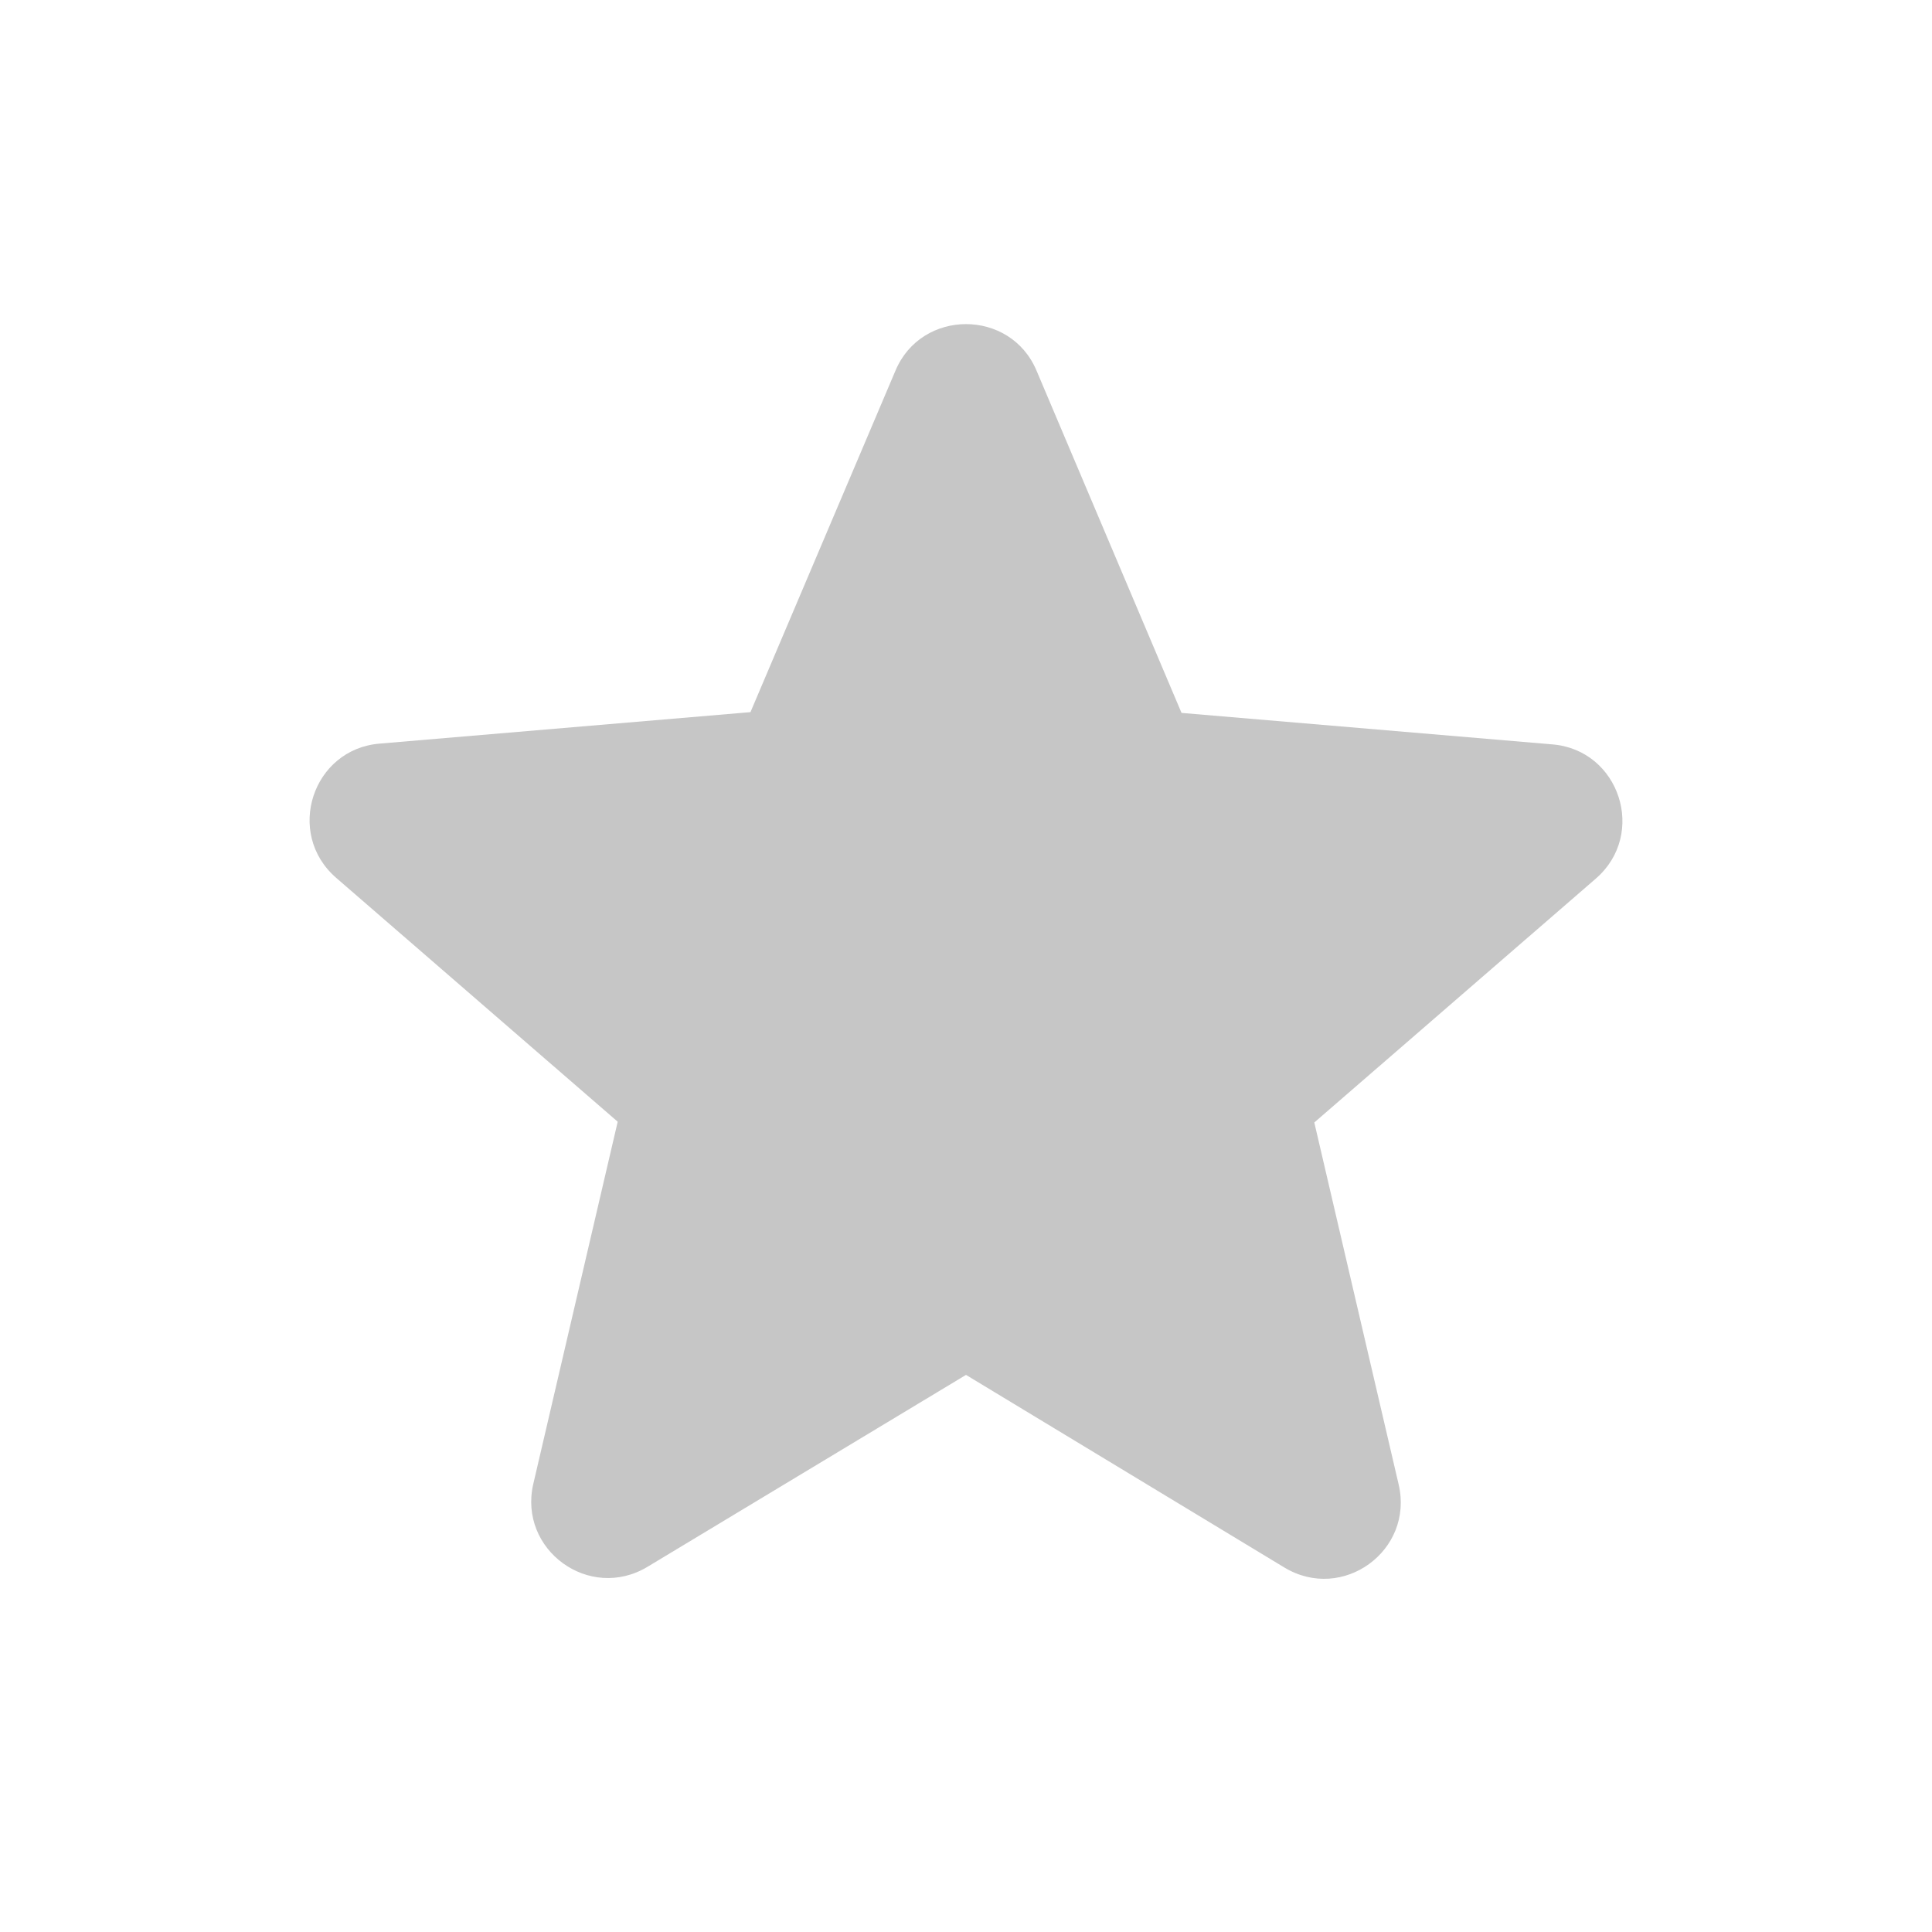
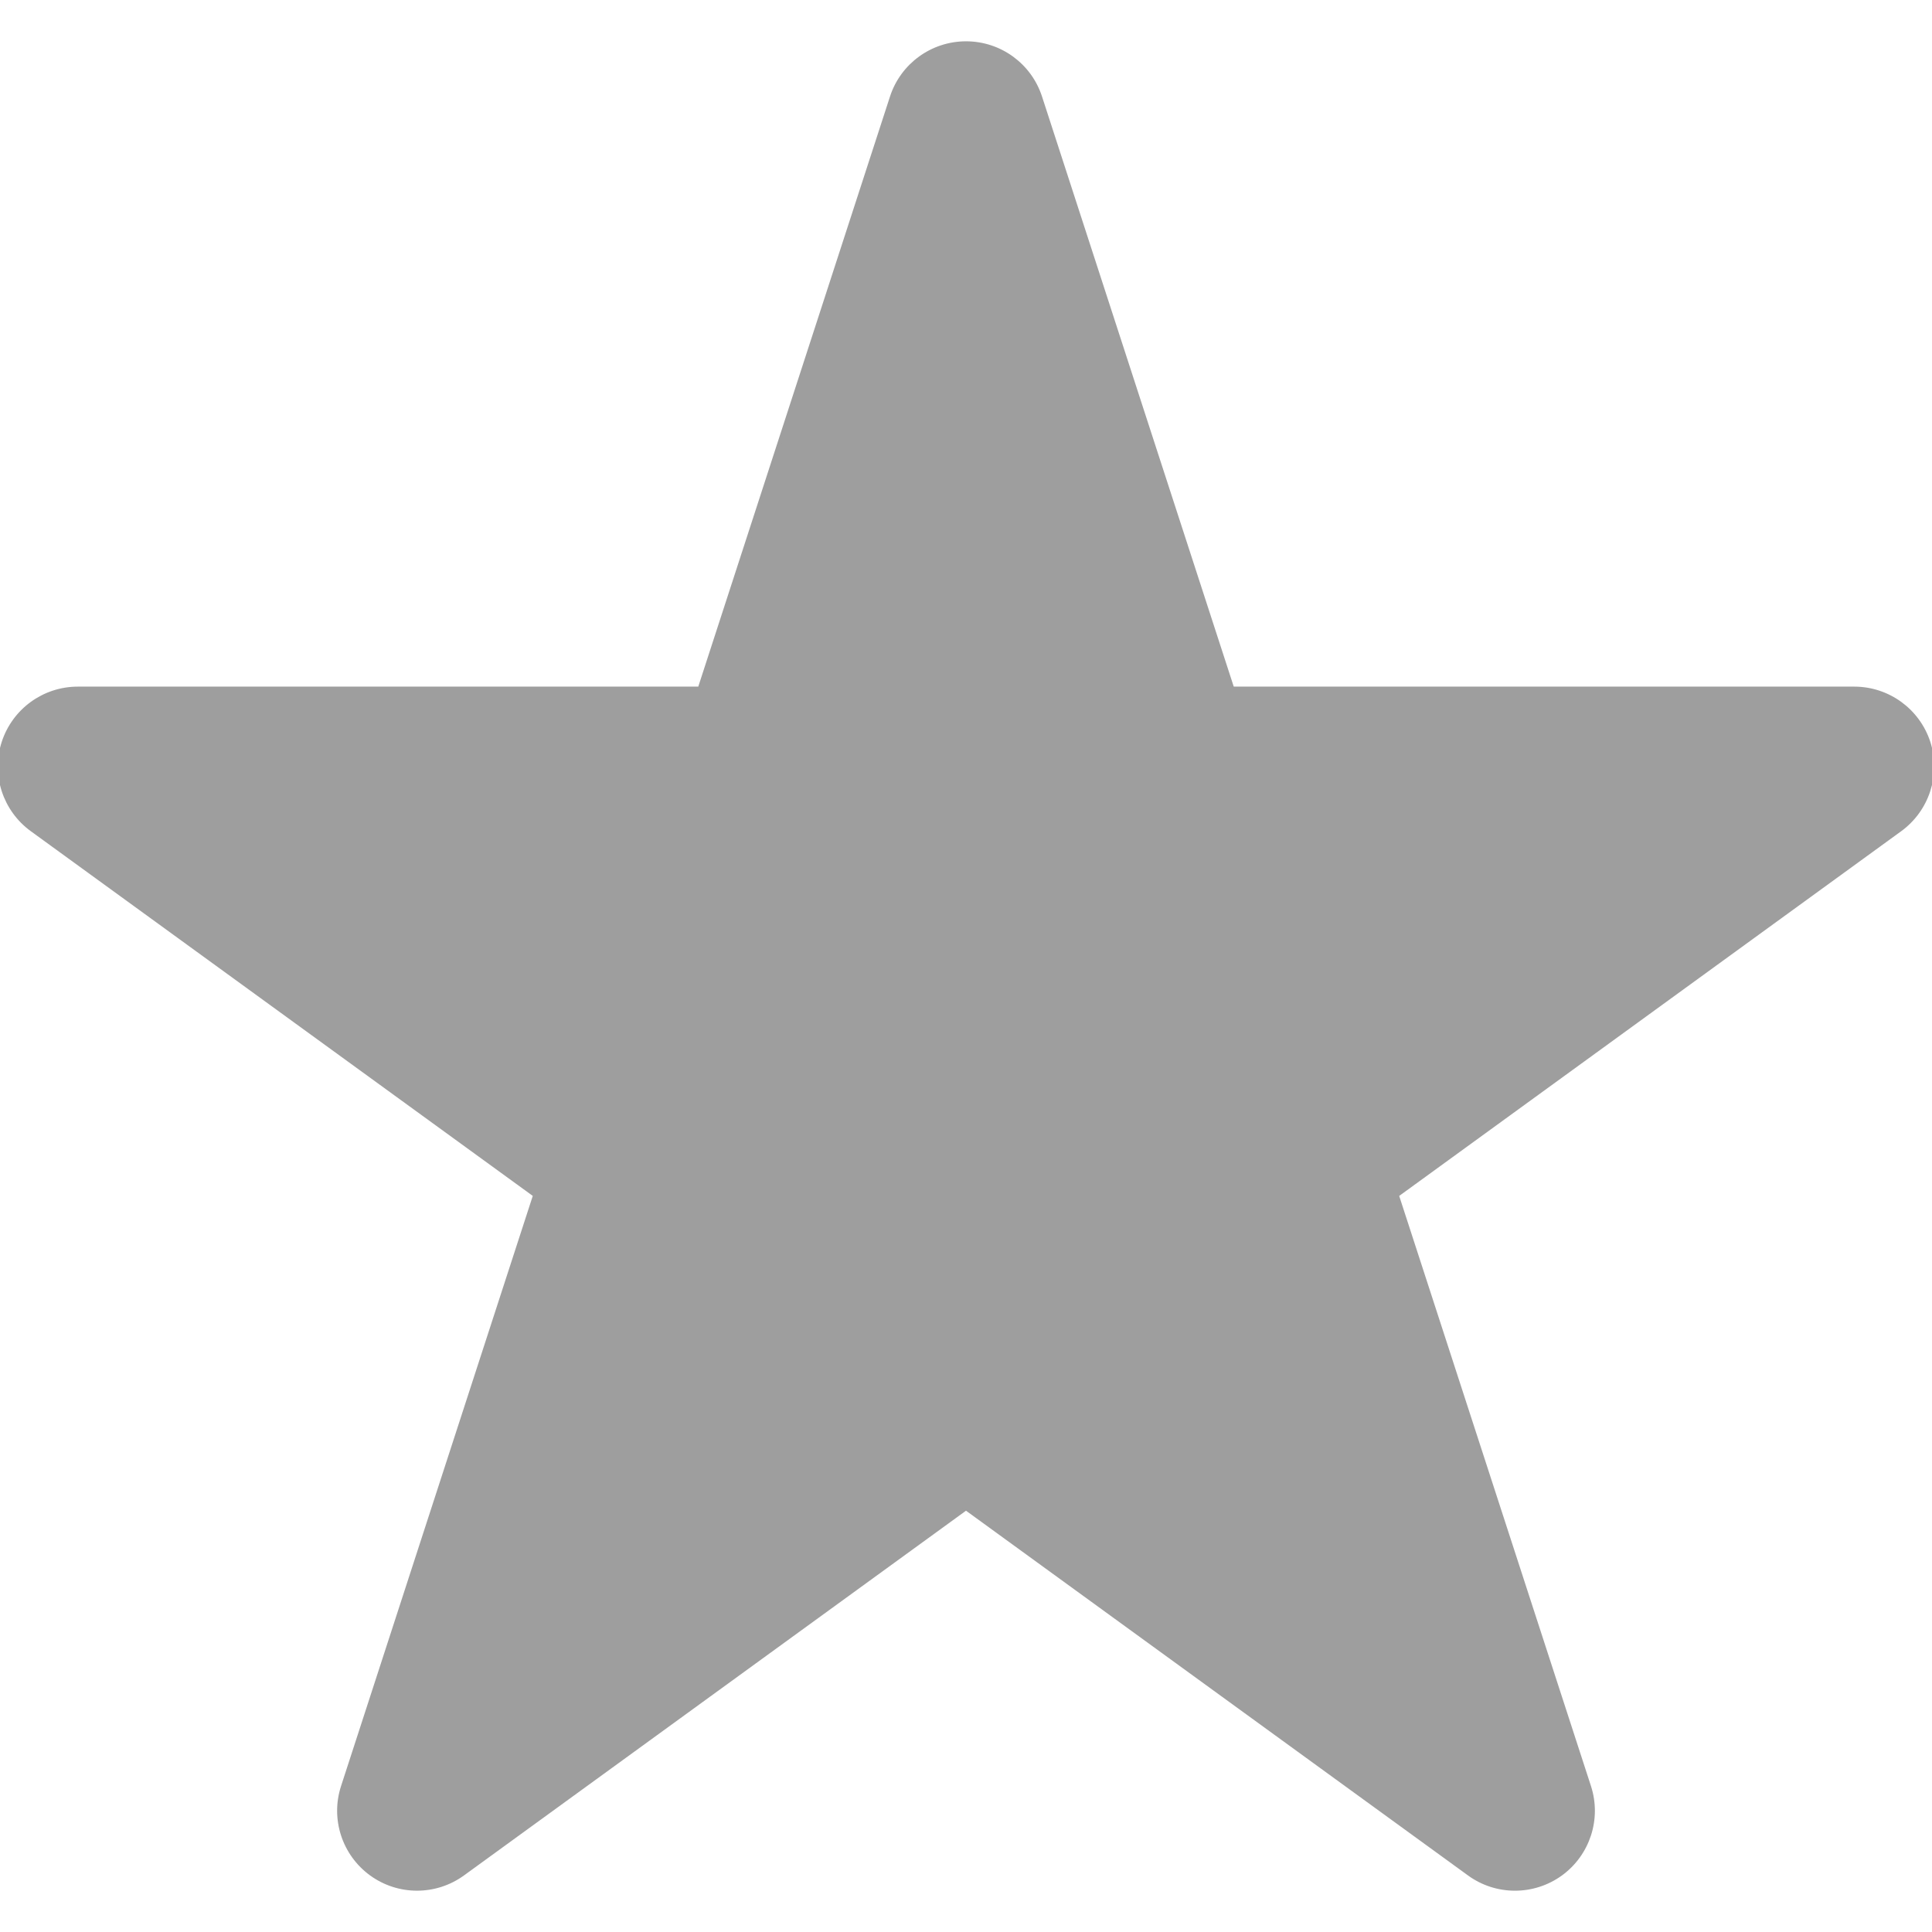
- <svg xmlns="http://www.w3.org/2000/svg" width="25" height="25" viewBox="0 0 25 25" fill="none">
-   <path d="M12.5 17.791L16.619 20.283C17.374 20.739 18.297 20.064 18.099 19.211L17.007 14.525L20.65 11.369C21.315 10.793 20.957 9.701 20.084 9.632L15.289 9.225L13.413 4.797C13.076 3.993 11.924 3.993 11.587 4.797L9.711 9.215L4.916 9.622C4.043 9.691 3.685 10.783 4.35 11.359L7.993 14.515L6.901 19.201C6.703 20.054 7.626 20.729 8.381 20.273L12.5 17.791Z" fill="#C6C6C6" />
+ <svg xmlns="http://www.w3.org/2000/svg" fill="#9e9e9e" version="1.1" id="Capa_1" width="800px" height="800px" viewBox="0 0 443.442 443.442" xml:space="preserve" stroke="#9e9e9e">
+   <g id="SVGRepo_bgCarrier" stroke-width="0" />
+   <g id="SVGRepo_tracerCarrier" stroke-linecap="round" stroke-linejoin="round" />
+   <g id="SVGRepo_iconCarrier">
+     <g>
+       <path d="M436.083,190.376l-115.52,83.927l44.13,135.801c2.388,7.353-0.236,15.403-6.479,19.954 c-3.139,2.271-6.81,3.405-10.498,3.405c-3.682,0-7.364-1.135-10.479-3.405l-115.514-83.933l-115.508,83.921 c-6.266,4.552-14.733,4.552-20.986,0c-6.239-4.539-8.866-12.59-6.475-19.942l44.118-135.807L7.364,190.376 c-6.254-4.545-8.881-12.593-6.49-19.948c2.397-7.354,9.256-12.33,16.979-12.33h142.78l44.118-135.791 c2.391-7.353,9.245-12.327,16.979-12.327s14.576,4.974,16.964,12.327l44.118,135.791h142.792c7.72,0,14.576,4.977,16.976,12.33 C444.95,177.783,442.32,185.831,436.083,190.376z" />
+     </g>
+   </g>
</svg>
